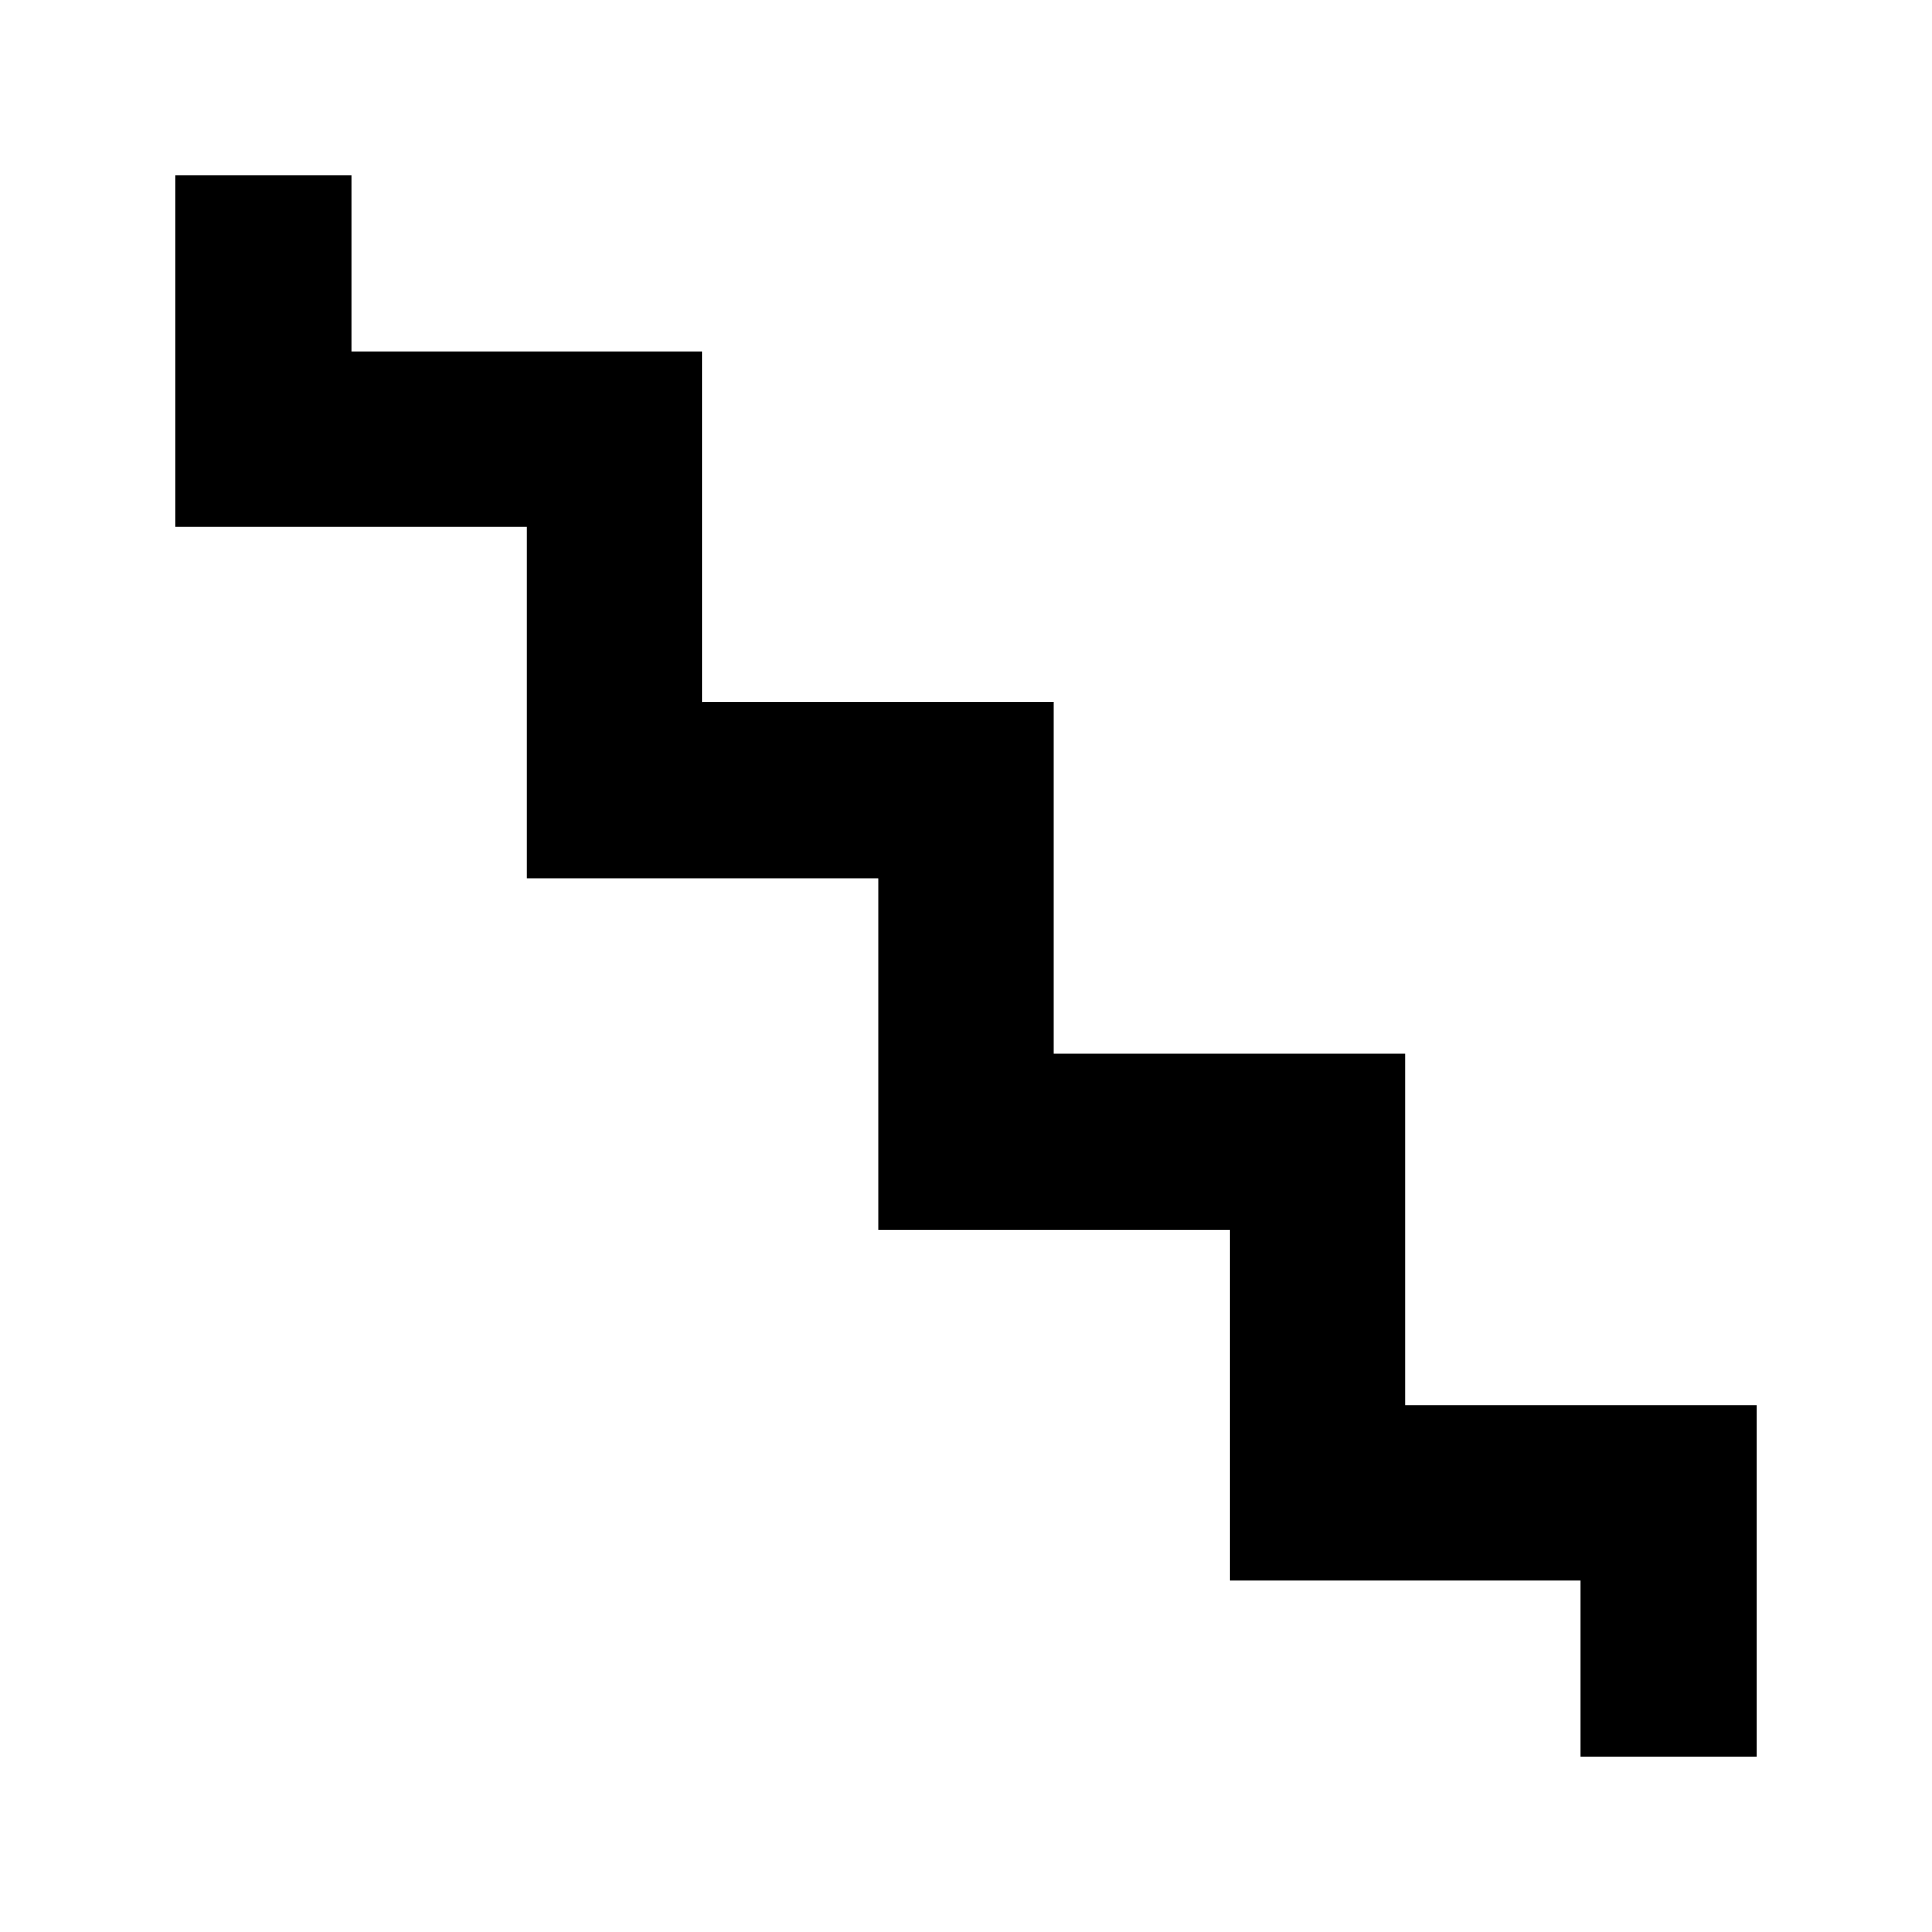
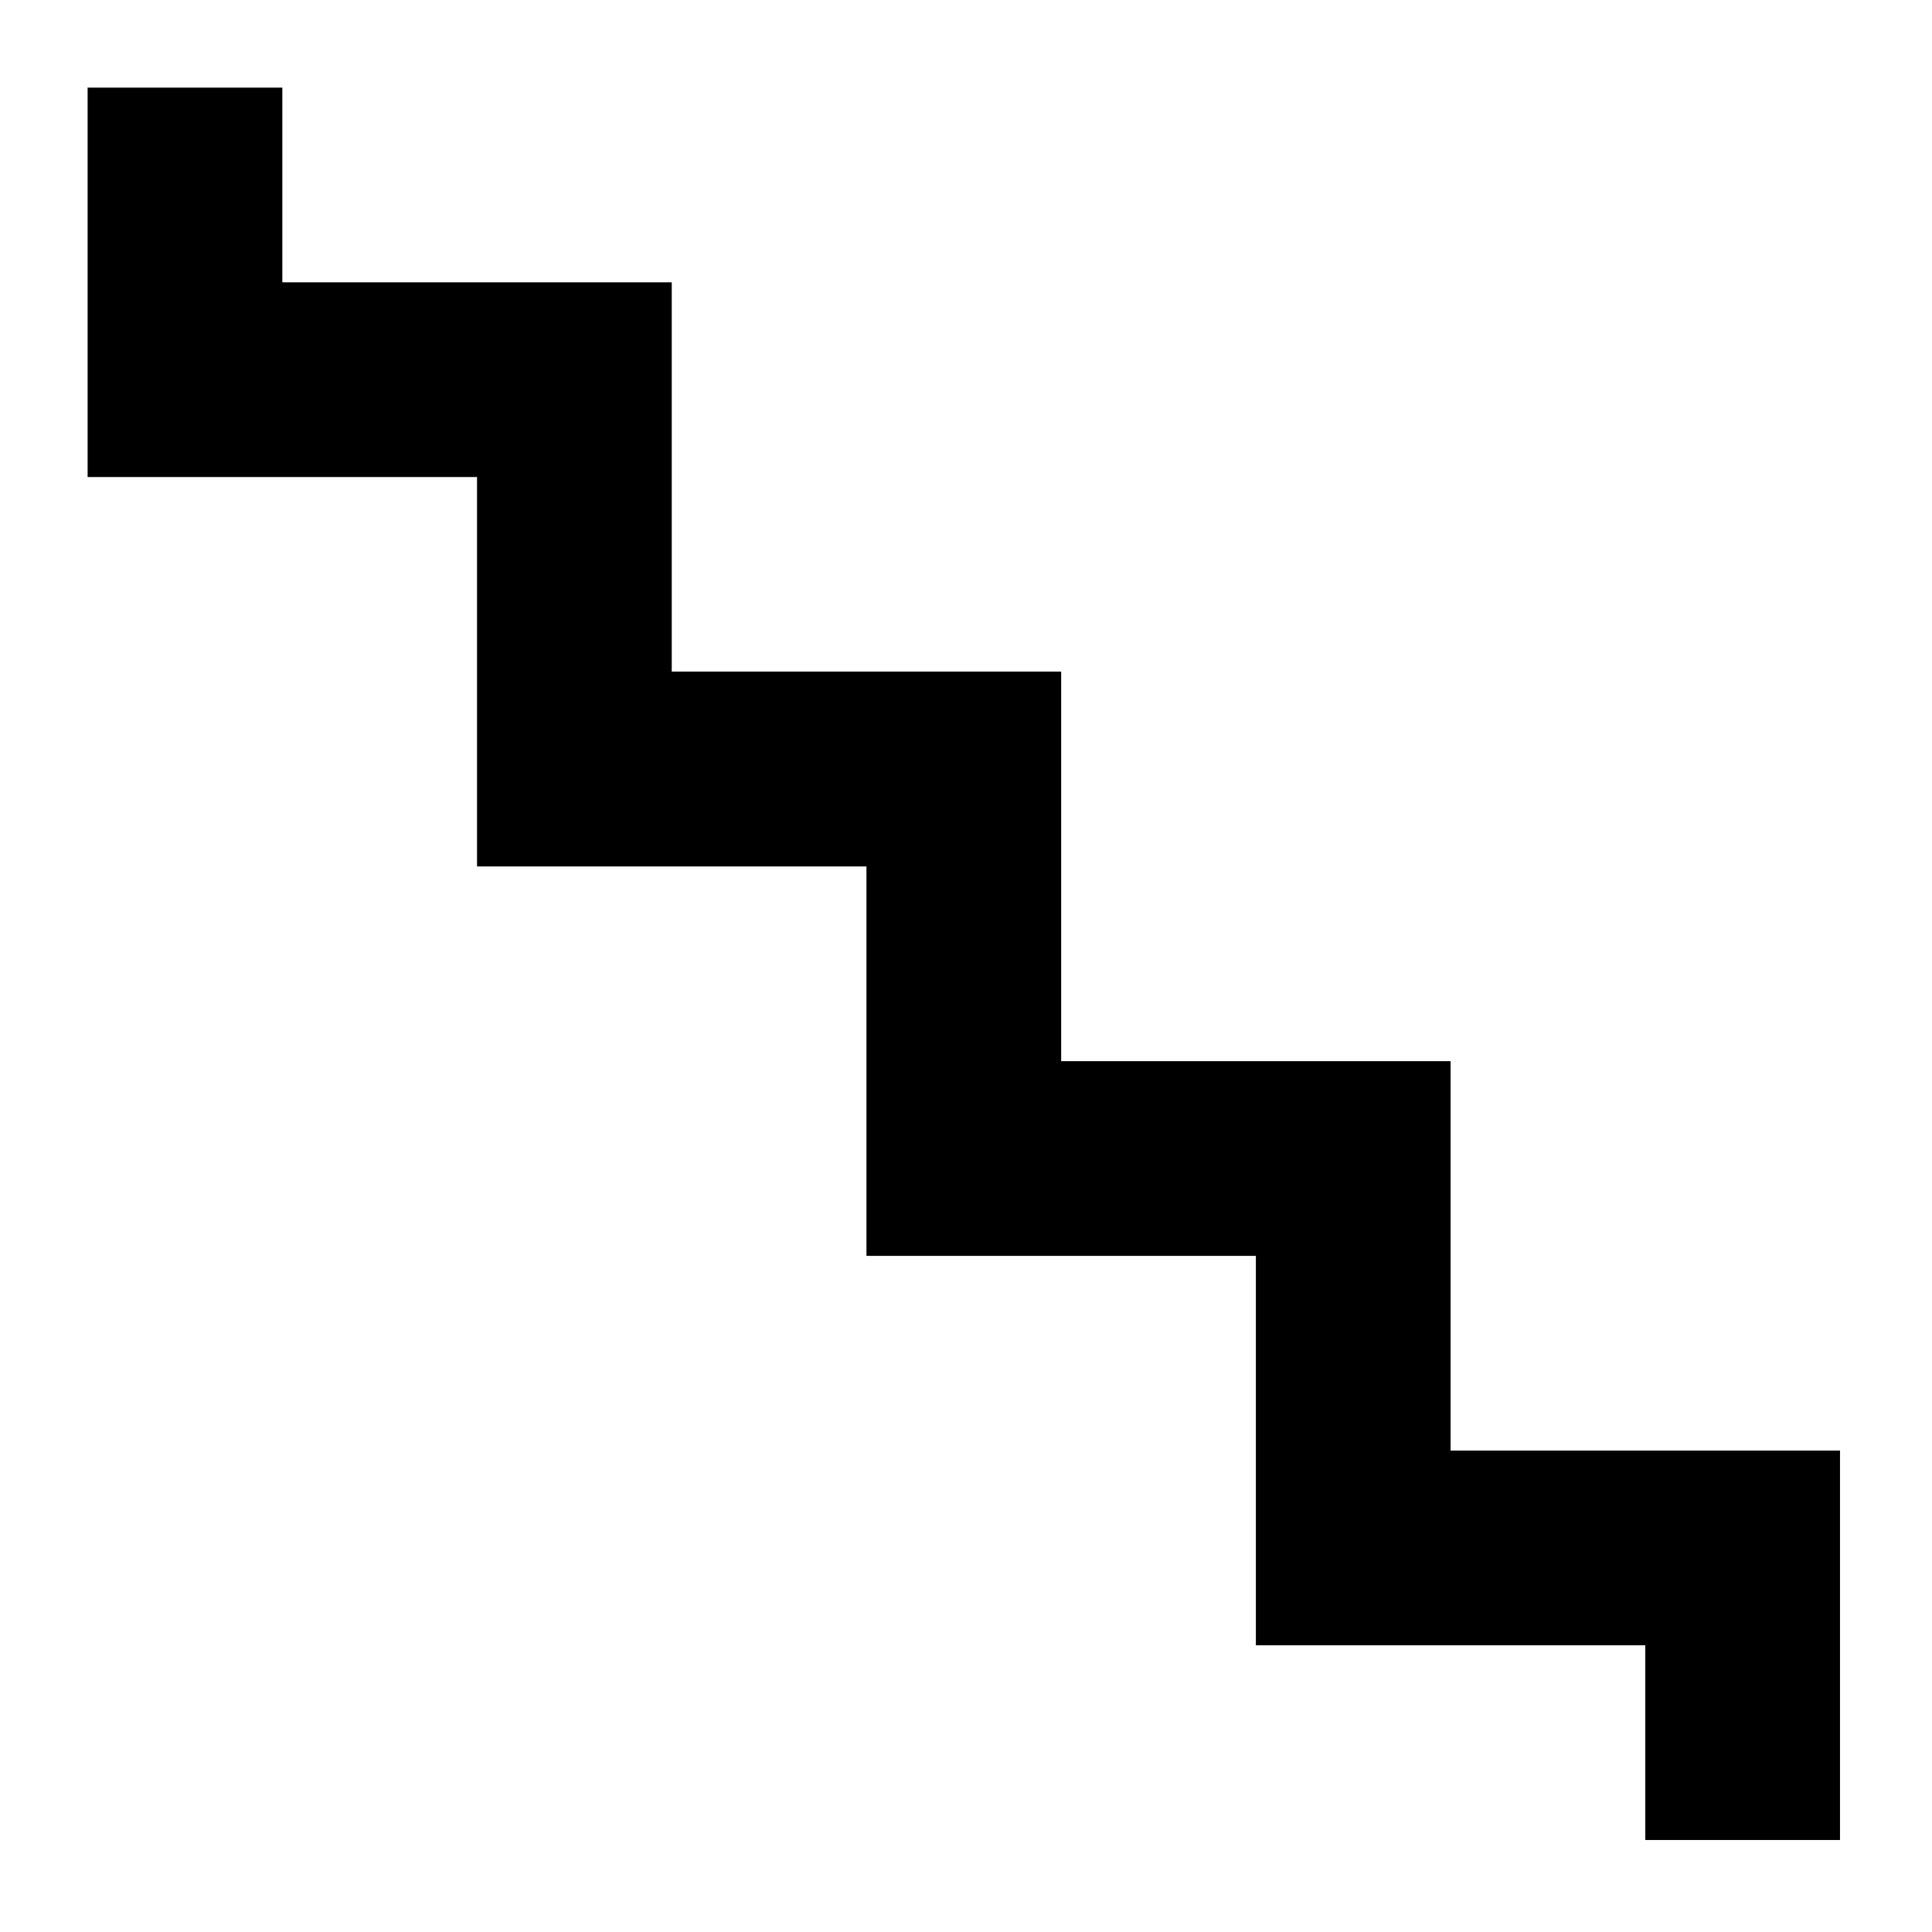
- <svg xmlns="http://www.w3.org/2000/svg" width="400" height="400">
-   <polygon points="36.364,36.364 72.727,36.364 72.727,72.727 145.455,72.727 145.455,145.455 218.182,145.455 218.182,218.182 290.909,218.182 290.909,290.909 363.636,290.909 363.636,363.636 327.273,363.636 327.273,327.273 254.545,327.273 254.545,254.545 181.818,254.545 181.818,181.818 109.091,181.818 109.091,109.091 36.364,109.091" class="polygon" opacity="1.0" />
-   <line x1="36.364" y1="109.091" x2="72.727" y2="36.364" class="edge_style" opacity="1.0" />
-   <line x1="36.364" y1="109.091" x2="72.727" y2="72.727" class="edge_style" opacity="1.0" />
-   <line x1="36.364" y1="109.091" x2="145.455" y2="72.727" class="edge_style" opacity="1.0" />
-   <line x1="363.636" y1="290.909" x2="327.273" y2="363.636" class="edge_style" opacity="1.0" />
-   <line x1="363.636" y1="290.909" x2="327.273" y2="327.273" class="edge_style" opacity="1.0" />
-   <line x1="290.909" y1="290.909" x2="327.273" y2="327.273" class="edge_style" opacity="1.0" />
-   <line x1="290.909" y1="290.909" x2="254.545" y2="327.273" class="edge_style" opacity="1.0" />
-   <line x1="290.909" y1="218.182" x2="254.545" y2="327.273" class="edge_style" opacity="1.0" />
-   <line x1="290.909" y1="218.182" x2="254.545" y2="254.545" class="edge_style" opacity="1.0" />
-   <line x1="218.182" y1="218.182" x2="254.545" y2="254.545" class="edge_style" opacity="1.0" />
-   <line x1="218.182" y1="218.182" x2="181.818" y2="254.545" class="edge_style" opacity="1.0" />
-   <line x1="218.182" y1="145.455" x2="181.818" y2="254.545" class="edge_style" opacity="1.0" />
-   <line x1="218.182" y1="145.455" x2="181.818" y2="181.818" class="edge_style" opacity="1.0" />
-   <line x1="145.455" y1="145.455" x2="181.818" y2="181.818" class="edge_style" opacity="1.0" />
-   <line x1="145.455" y1="145.455" x2="109.091" y2="181.818" class="edge_style" opacity="1.0" />
-   <line x1="145.455" y1="72.727" x2="109.091" y2="181.818" class="edge_style" opacity="1.0" />
-   <line x1="145.455" y1="72.727" x2="109.091" y2="109.091" class="edge_style" opacity="1.0" />
-   <polygon points="145.455,145.455 218.182,145.455 181.818,181.818" class="red_triangle" opacity="1.0" />
-   <circle cx="36.364" cy="36.364" class="red_point" opacity="1.0" />
-   <circle cx="72.727" cy="36.364" class="green_point" opacity="1.0" />
-   <circle cx="72.727" cy="72.727" class="red_point" opacity="1.0" />
-   <circle cx="145.455" cy="72.727" class="green_point" opacity="1.0" />
-   <circle cx="145.455" cy="145.455" class="red_point" opacity="1.0" />
-   <circle cx="218.182" cy="145.455" class="black_point" opacity="1.0" />
-   <circle cx="218.182" cy="218.182" class="black_point" opacity="1.0" />
-   <circle cx="290.909" cy="218.182" class="black_point" opacity="1.0" />
-   <circle cx="290.909" cy="290.909" class="black_point" opacity="1.0" />
-   <circle cx="363.636" cy="290.909" class="black_point" opacity="1.0" />
-   <circle cx="363.636" cy="363.636" class="black_point" opacity="1.0" />
-   <circle cx="327.273" cy="363.636" class="black_point" opacity="1.0" />
-   <circle cx="327.273" cy="327.273" class="black_point" opacity="1.0" />
-   <circle cx="254.545" cy="327.273" class="black_point" opacity="1.0" />
-   <circle cx="254.545" cy="254.545" class="black_point" opacity="1.0" />
-   <circle cx="181.818" cy="254.545" class="black_point" opacity="1.0" />
-   <circle cx="181.818" cy="181.818" class="green_point" opacity="1.0" />
-   <circle cx="109.091" cy="181.818" class="blue_point" opacity="1.0" />
-   <circle cx="109.091" cy="109.091" class="red_point" opacity="1.0" />
-   <circle cx="36.364" cy="109.091" class="blue_point" opacity="1.0" />
+ <svg xmlns="http://www.w3.org/2000/svg" width="600" height="600">
+   <polygon points="27.211,27.211 87.68,27.211 87.68,87.68 208.617,87.68 208.617,208.617 329.554,208.617 329.554,329.554 450.491,329.554 450.491,450.491 571.429,450.491 571.429,571.429 510.96,571.429 510.96,510.96 390.023,510.96 390.023,390.023 269.085,390.023 269.085,269.085 148.148,269.085 148.148,148.148 27.211,148.148" class="polygon" opacity="1.0" />
+   <line x1="27.211" y1="148.148" x2="87.68" y2="27.211" class="edge_style" opacity="1.0" />
+   <line x1="27.211" y1="148.148" x2="87.68" y2="87.68" class="edge_style" opacity="1.0" />
+   <line x1="27.211" y1="148.148" x2="208.617" y2="87.68" class="edge_style" opacity="1.0" />
+   <line x1="571.429" y1="450.491" x2="510.96" y2="571.429" class="edge_style" opacity="1.0" />
+   <line x1="571.429" y1="450.491" x2="510.96" y2="510.96" class="edge_style" opacity="1.0" />
+   <line x1="450.491" y1="450.491" x2="510.96" y2="510.96" class="edge_style" opacity="1.0" />
+   <line x1="450.491" y1="450.491" x2="390.023" y2="510.96" class="edge_style" opacity="1.0" />
+   <line x1="450.491" y1="329.554" x2="390.023" y2="510.96" class="edge_style" opacity="1.0" />
+   <line x1="450.491" y1="329.554" x2="390.023" y2="390.023" class="edge_style" opacity="1.0" />
+   <line x1="329.554" y1="329.554" x2="390.023" y2="390.023" class="edge_style" opacity="1.0" />
+   <line x1="329.554" y1="329.554" x2="269.085" y2="390.023" class="edge_style" opacity="1.0" />
+   <line x1="329.554" y1="208.617" x2="269.085" y2="390.023" class="edge_style" opacity="1.0" />
+   <line x1="329.554" y1="208.617" x2="269.085" y2="269.085" class="edge_style" opacity="1.0" />
+   <line x1="208.617" y1="208.617" x2="269.085" y2="269.085" class="edge_style" opacity="1.0" />
+   <line x1="208.617" y1="208.617" x2="148.148" y2="269.085" class="edge_style" opacity="1.0" />
+   <line x1="208.617" y1="87.68" x2="148.148" y2="269.085" class="edge_style" opacity="1.0" />
+   <line x1="208.617" y1="87.68" x2="148.148" y2="148.148" class="edge_style" opacity="1.0" />
+   <polygon points="208.617,208.617 329.554,208.617 269.085,269.085" class="highlight_polygon" opacity="1.0" />
+   <circle cx="27.211" cy="27.211" class="red_point" opacity="1.0" />
+   <circle cx="87.68" cy="27.211" class="green_point" opacity="1.0" />
+   <circle cx="87.68" cy="87.68" class="red_point" opacity="1.0" />
+   <circle cx="208.617" cy="87.68" class="green_point" opacity="1.0" />
+   <circle cx="208.617" cy="208.617" class="red_point" opacity="1.0" />
+   <circle cx="329.554" cy="208.617" class="black_point" opacity="1.0" />
+   <circle cx="329.554" cy="329.554" class="black_point" opacity="1.0" />
+   <circle cx="450.491" cy="329.554" class="black_point" opacity="1.0" />
+   <circle cx="450.491" cy="450.491" class="black_point" opacity="1.0" />
+   <circle cx="571.429" cy="450.491" class="black_point" opacity="1.0" />
+   <circle cx="571.429" cy="571.429" class="black_point" opacity="1.0" />
+   <circle cx="510.96" cy="571.429" class="black_point" opacity="1.0" />
+   <circle cx="510.96" cy="510.96" class="black_point" opacity="1.0" />
+   <circle cx="390.023" cy="510.96" class="black_point" opacity="1.0" />
+   <circle cx="390.023" cy="390.023" class="black_point" opacity="1.0" />
+   <circle cx="269.085" cy="390.023" class="black_point" opacity="1.0" />
+   <circle cx="269.085" cy="269.085" class="green_point" opacity="1.0" />
+   <circle cx="148.148" cy="269.085" class="blue_point" opacity="1.0" />
+   <circle cx="148.148" cy="148.148" class="red_point" opacity="1.0" />
+   <circle cx="27.211" cy="148.148" class="blue_point" opacity="1.0" />
</svg>
